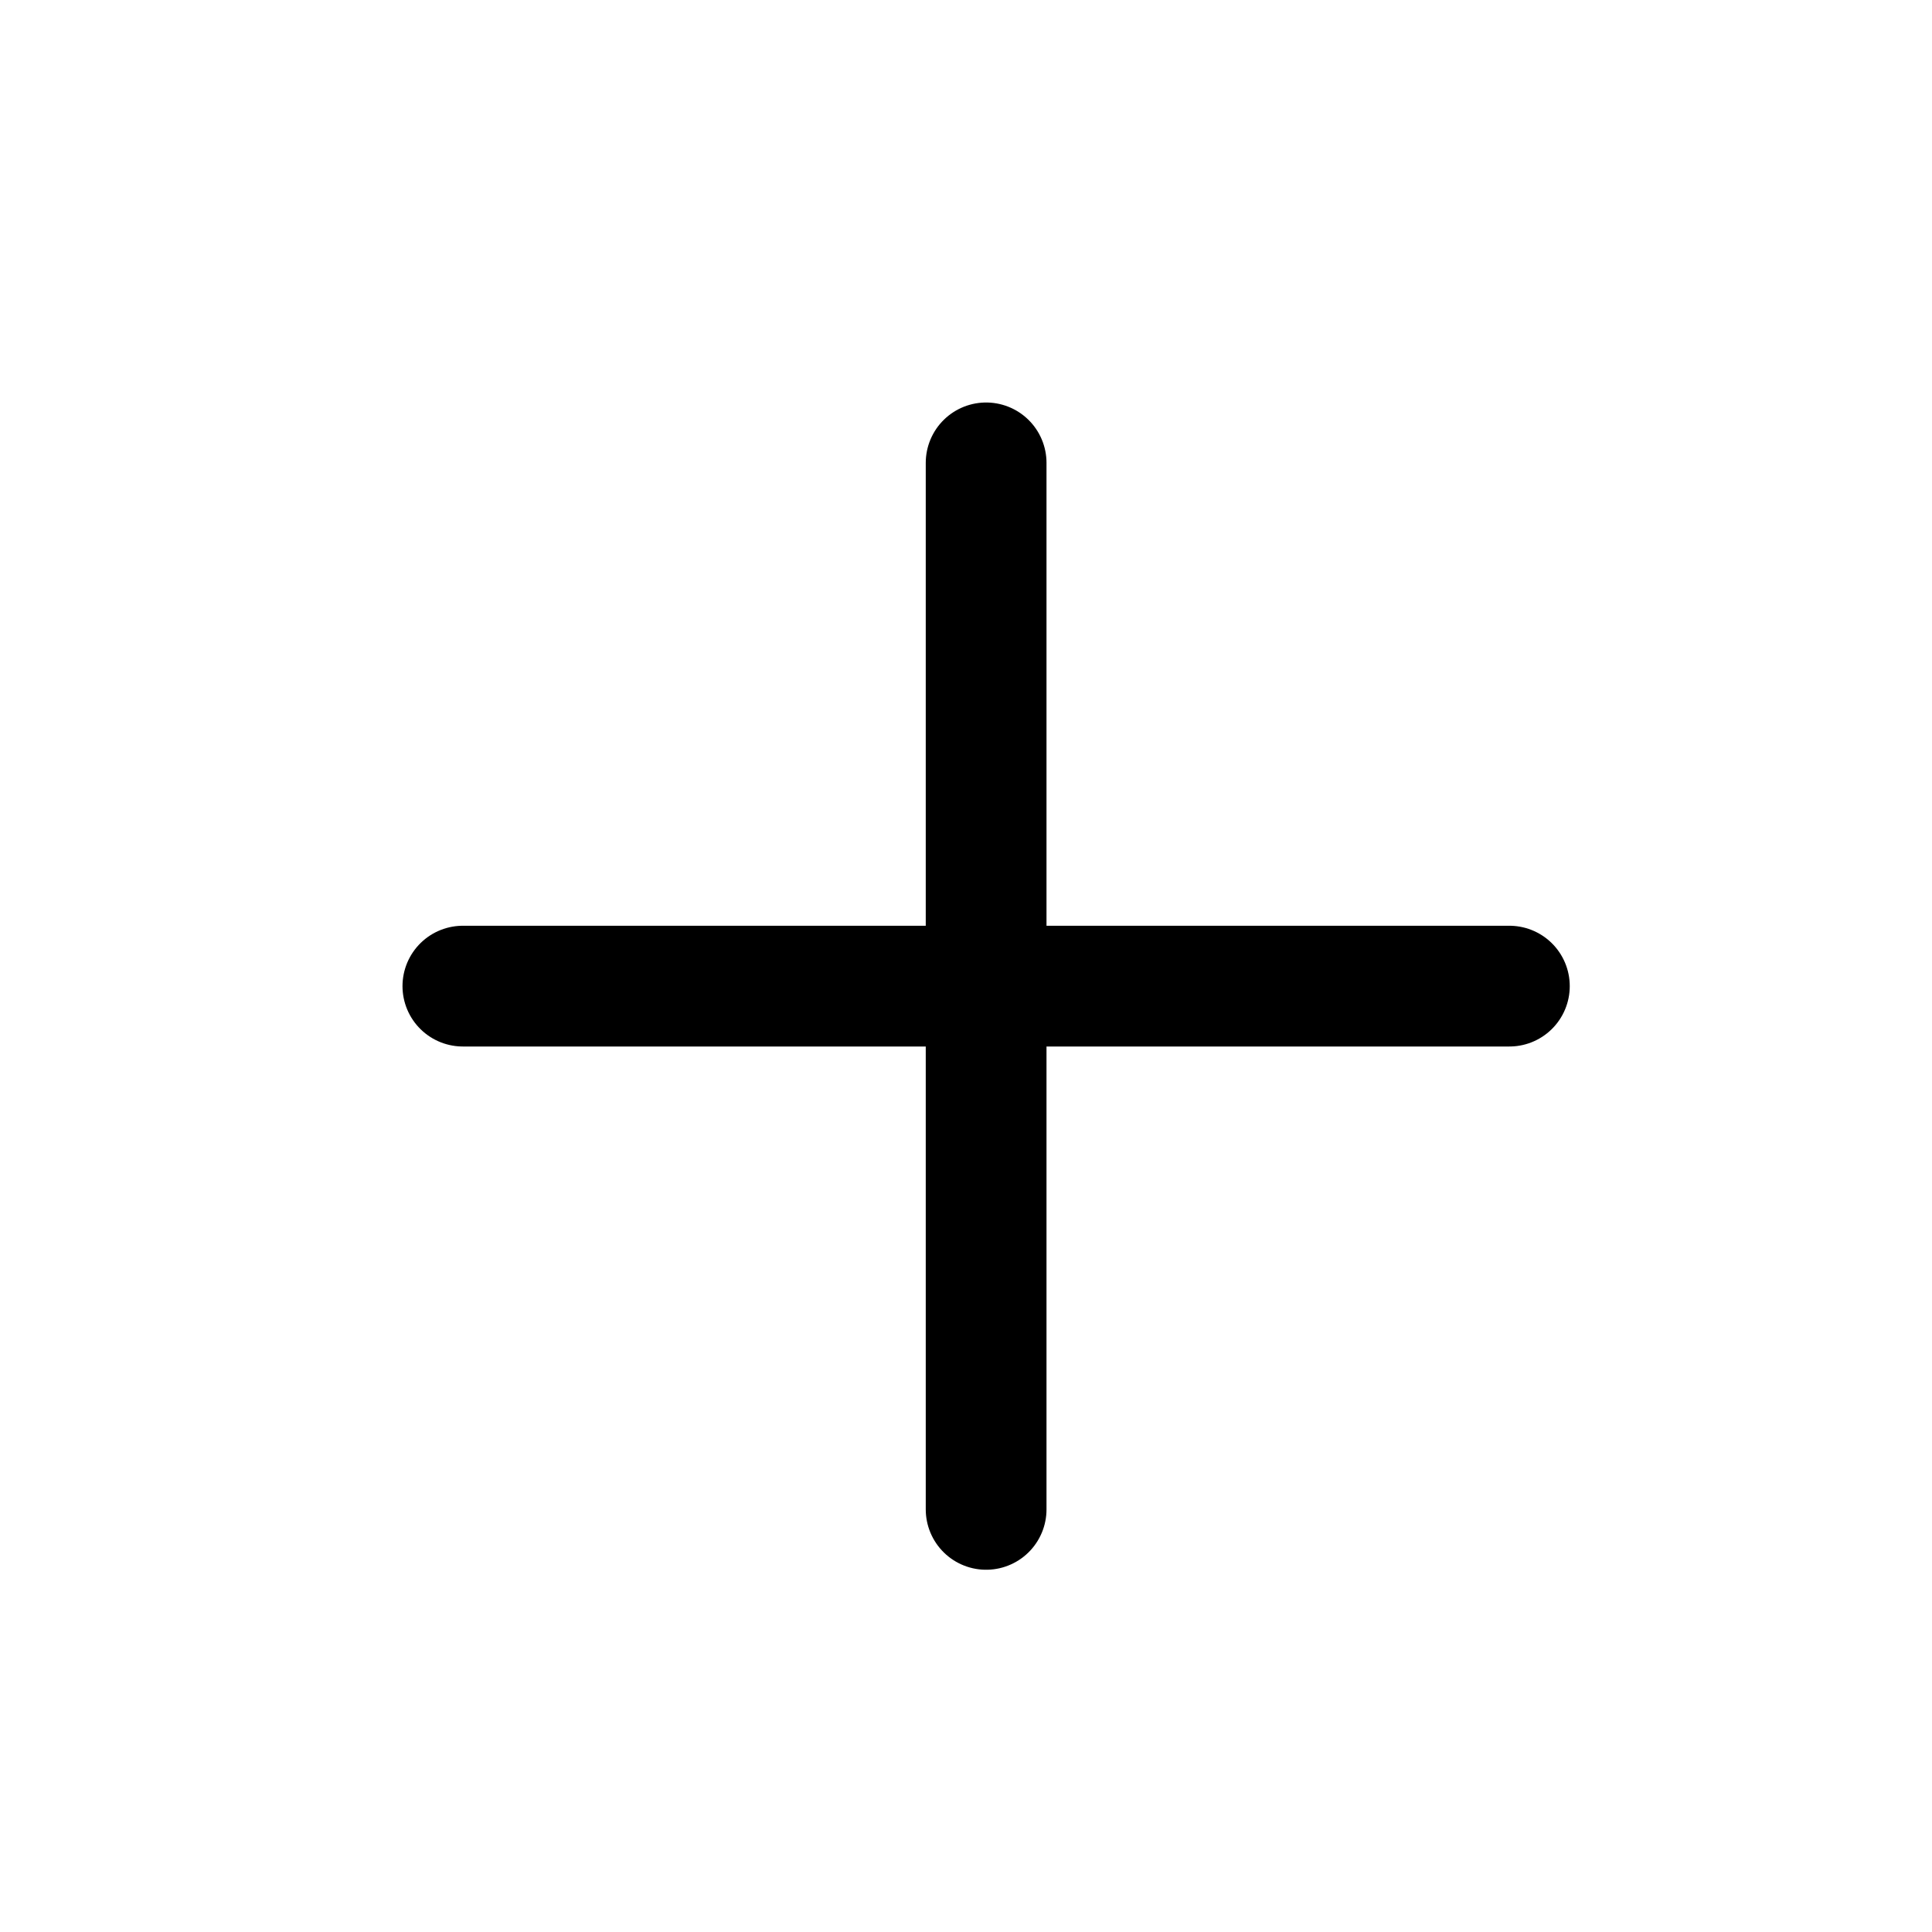
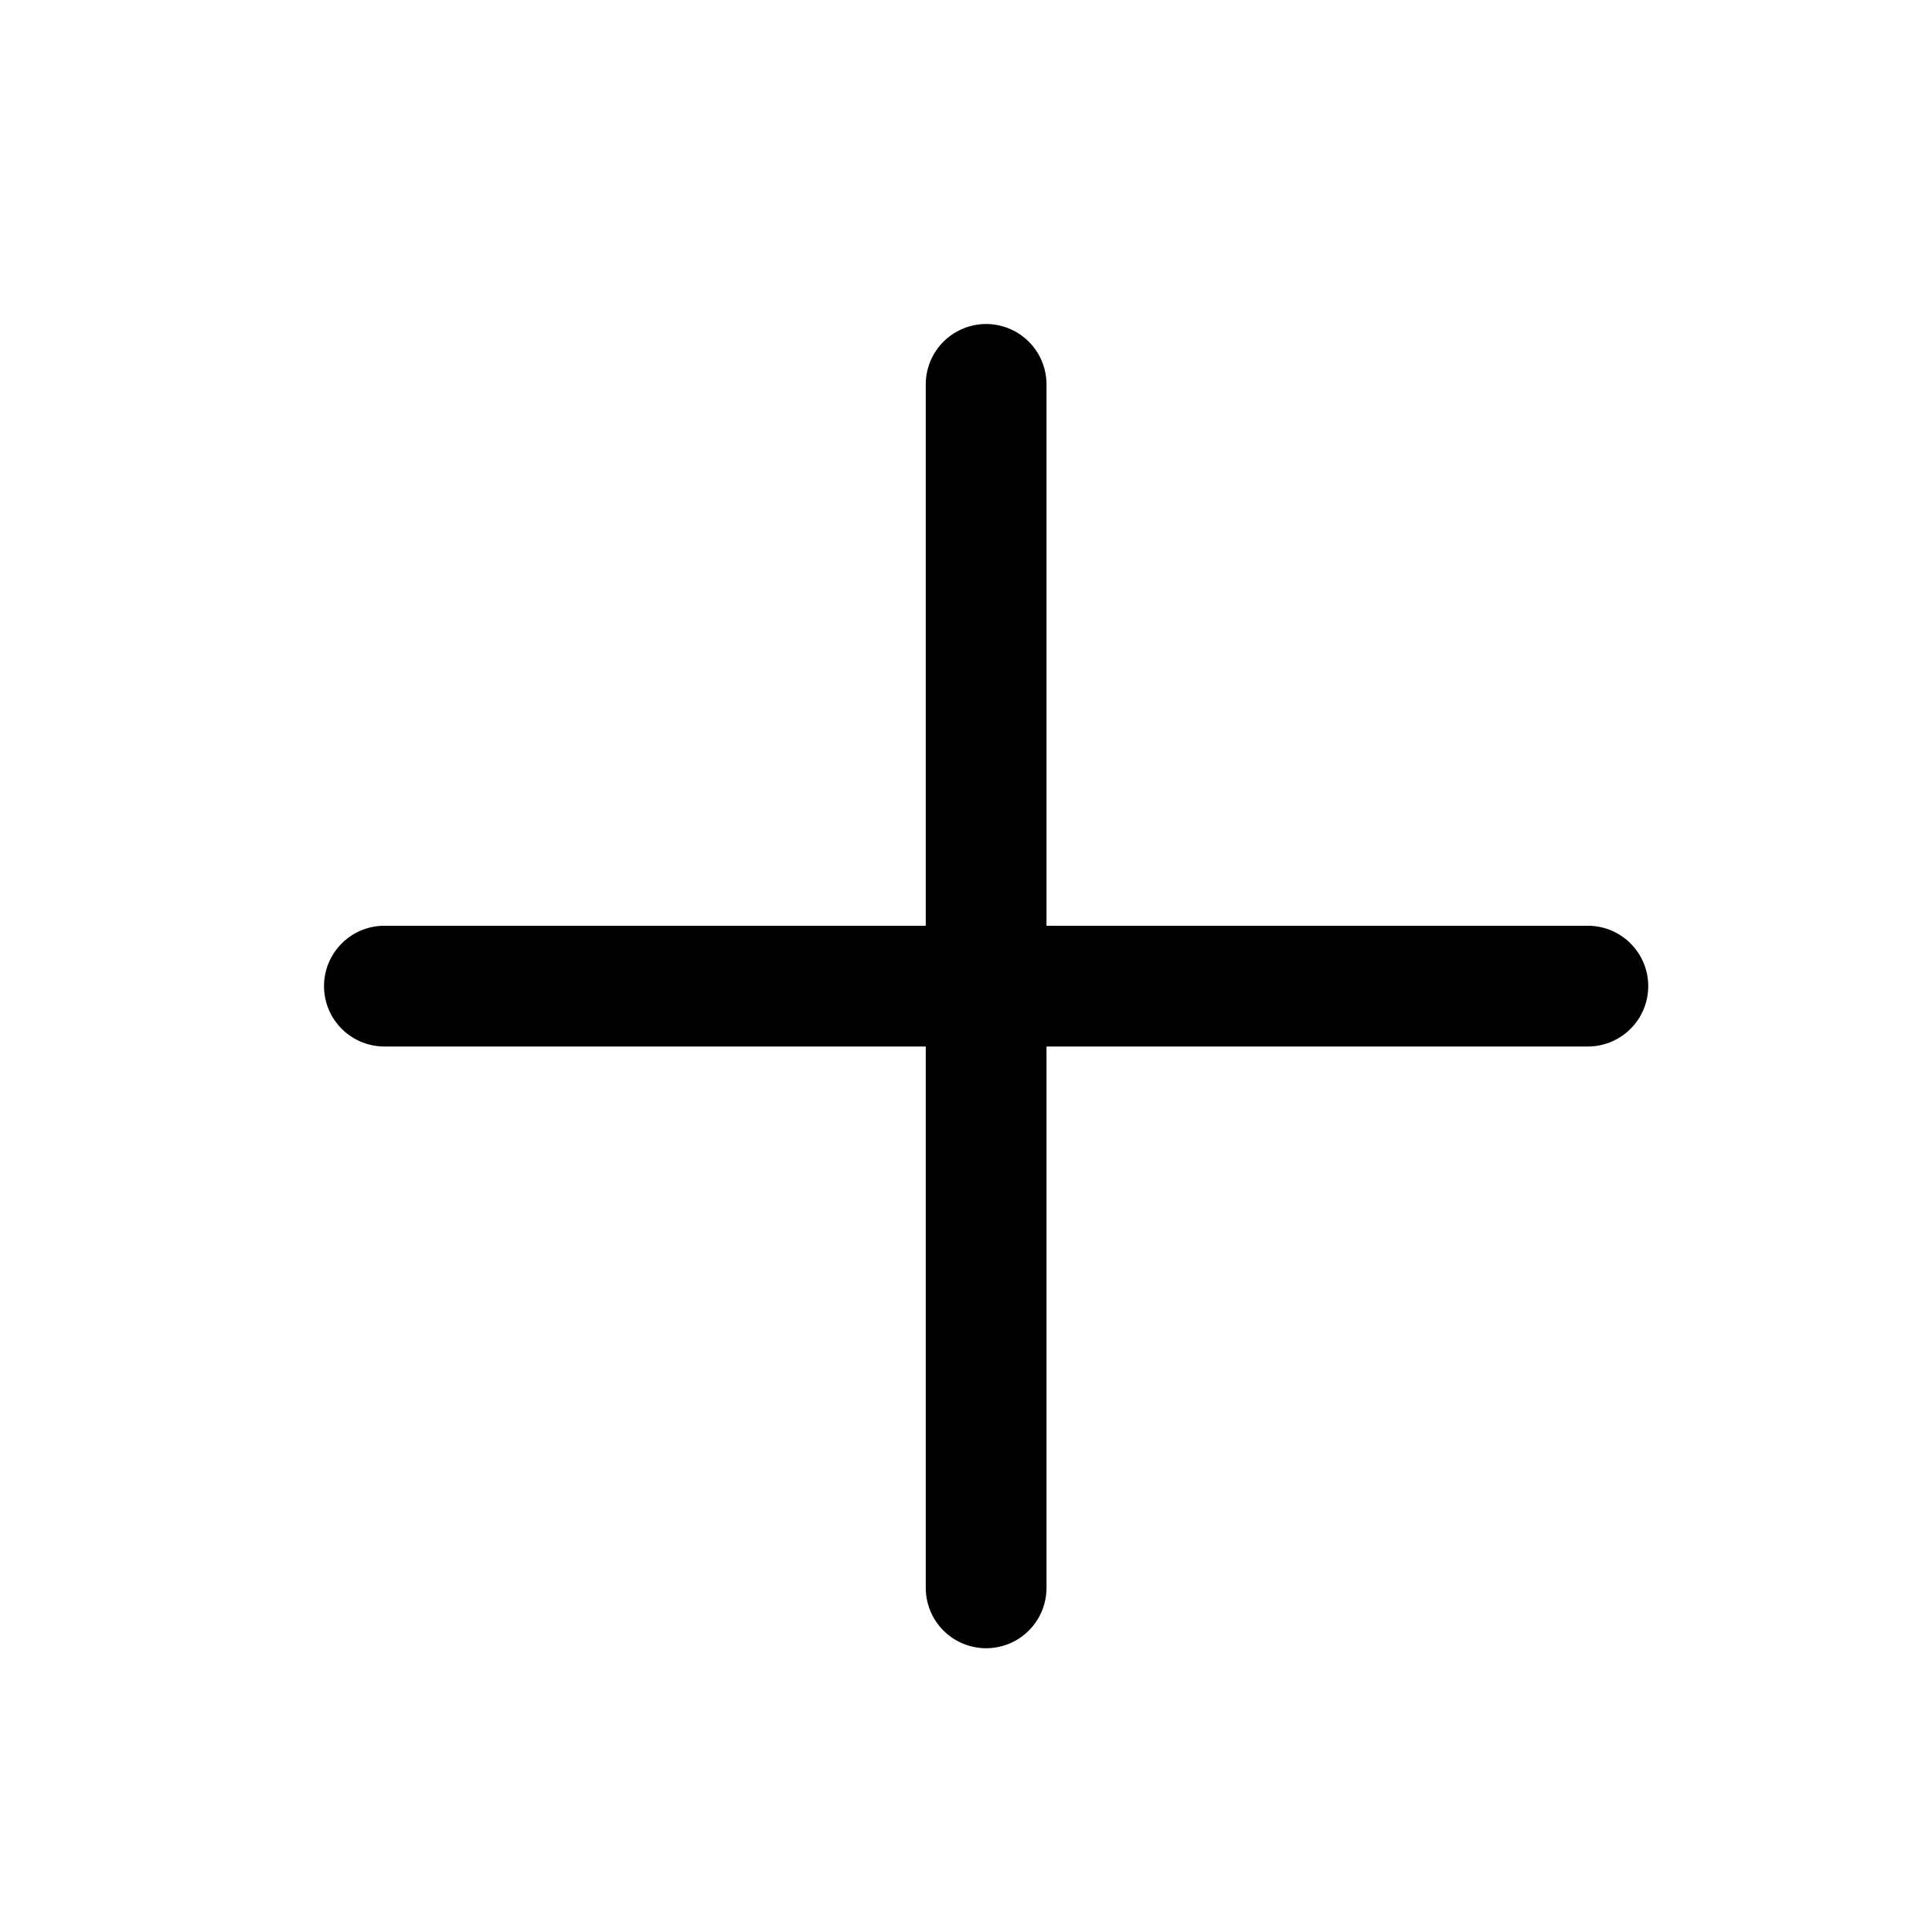
<svg xmlns="http://www.w3.org/2000/svg" width="24" height="24" viewBox="0 0 24 24" fill="none" stroke="currentColor" stroke-width="1.5" stroke-linecap="round" stroke-linejoin="round">
-   <line x1="12.25" x2="12.25" y1="5.75" y2="18.75" />
-   <line x1="5.75" x2="18.75" y1="12.25" y2="12.25" />
+   <line x1="12.25" x2="12.25" y1="4.775" y2="19.725" />
+   <line x1="4.775" x2="19.725" y1="12.25" y2="12.25" />
</svg>
